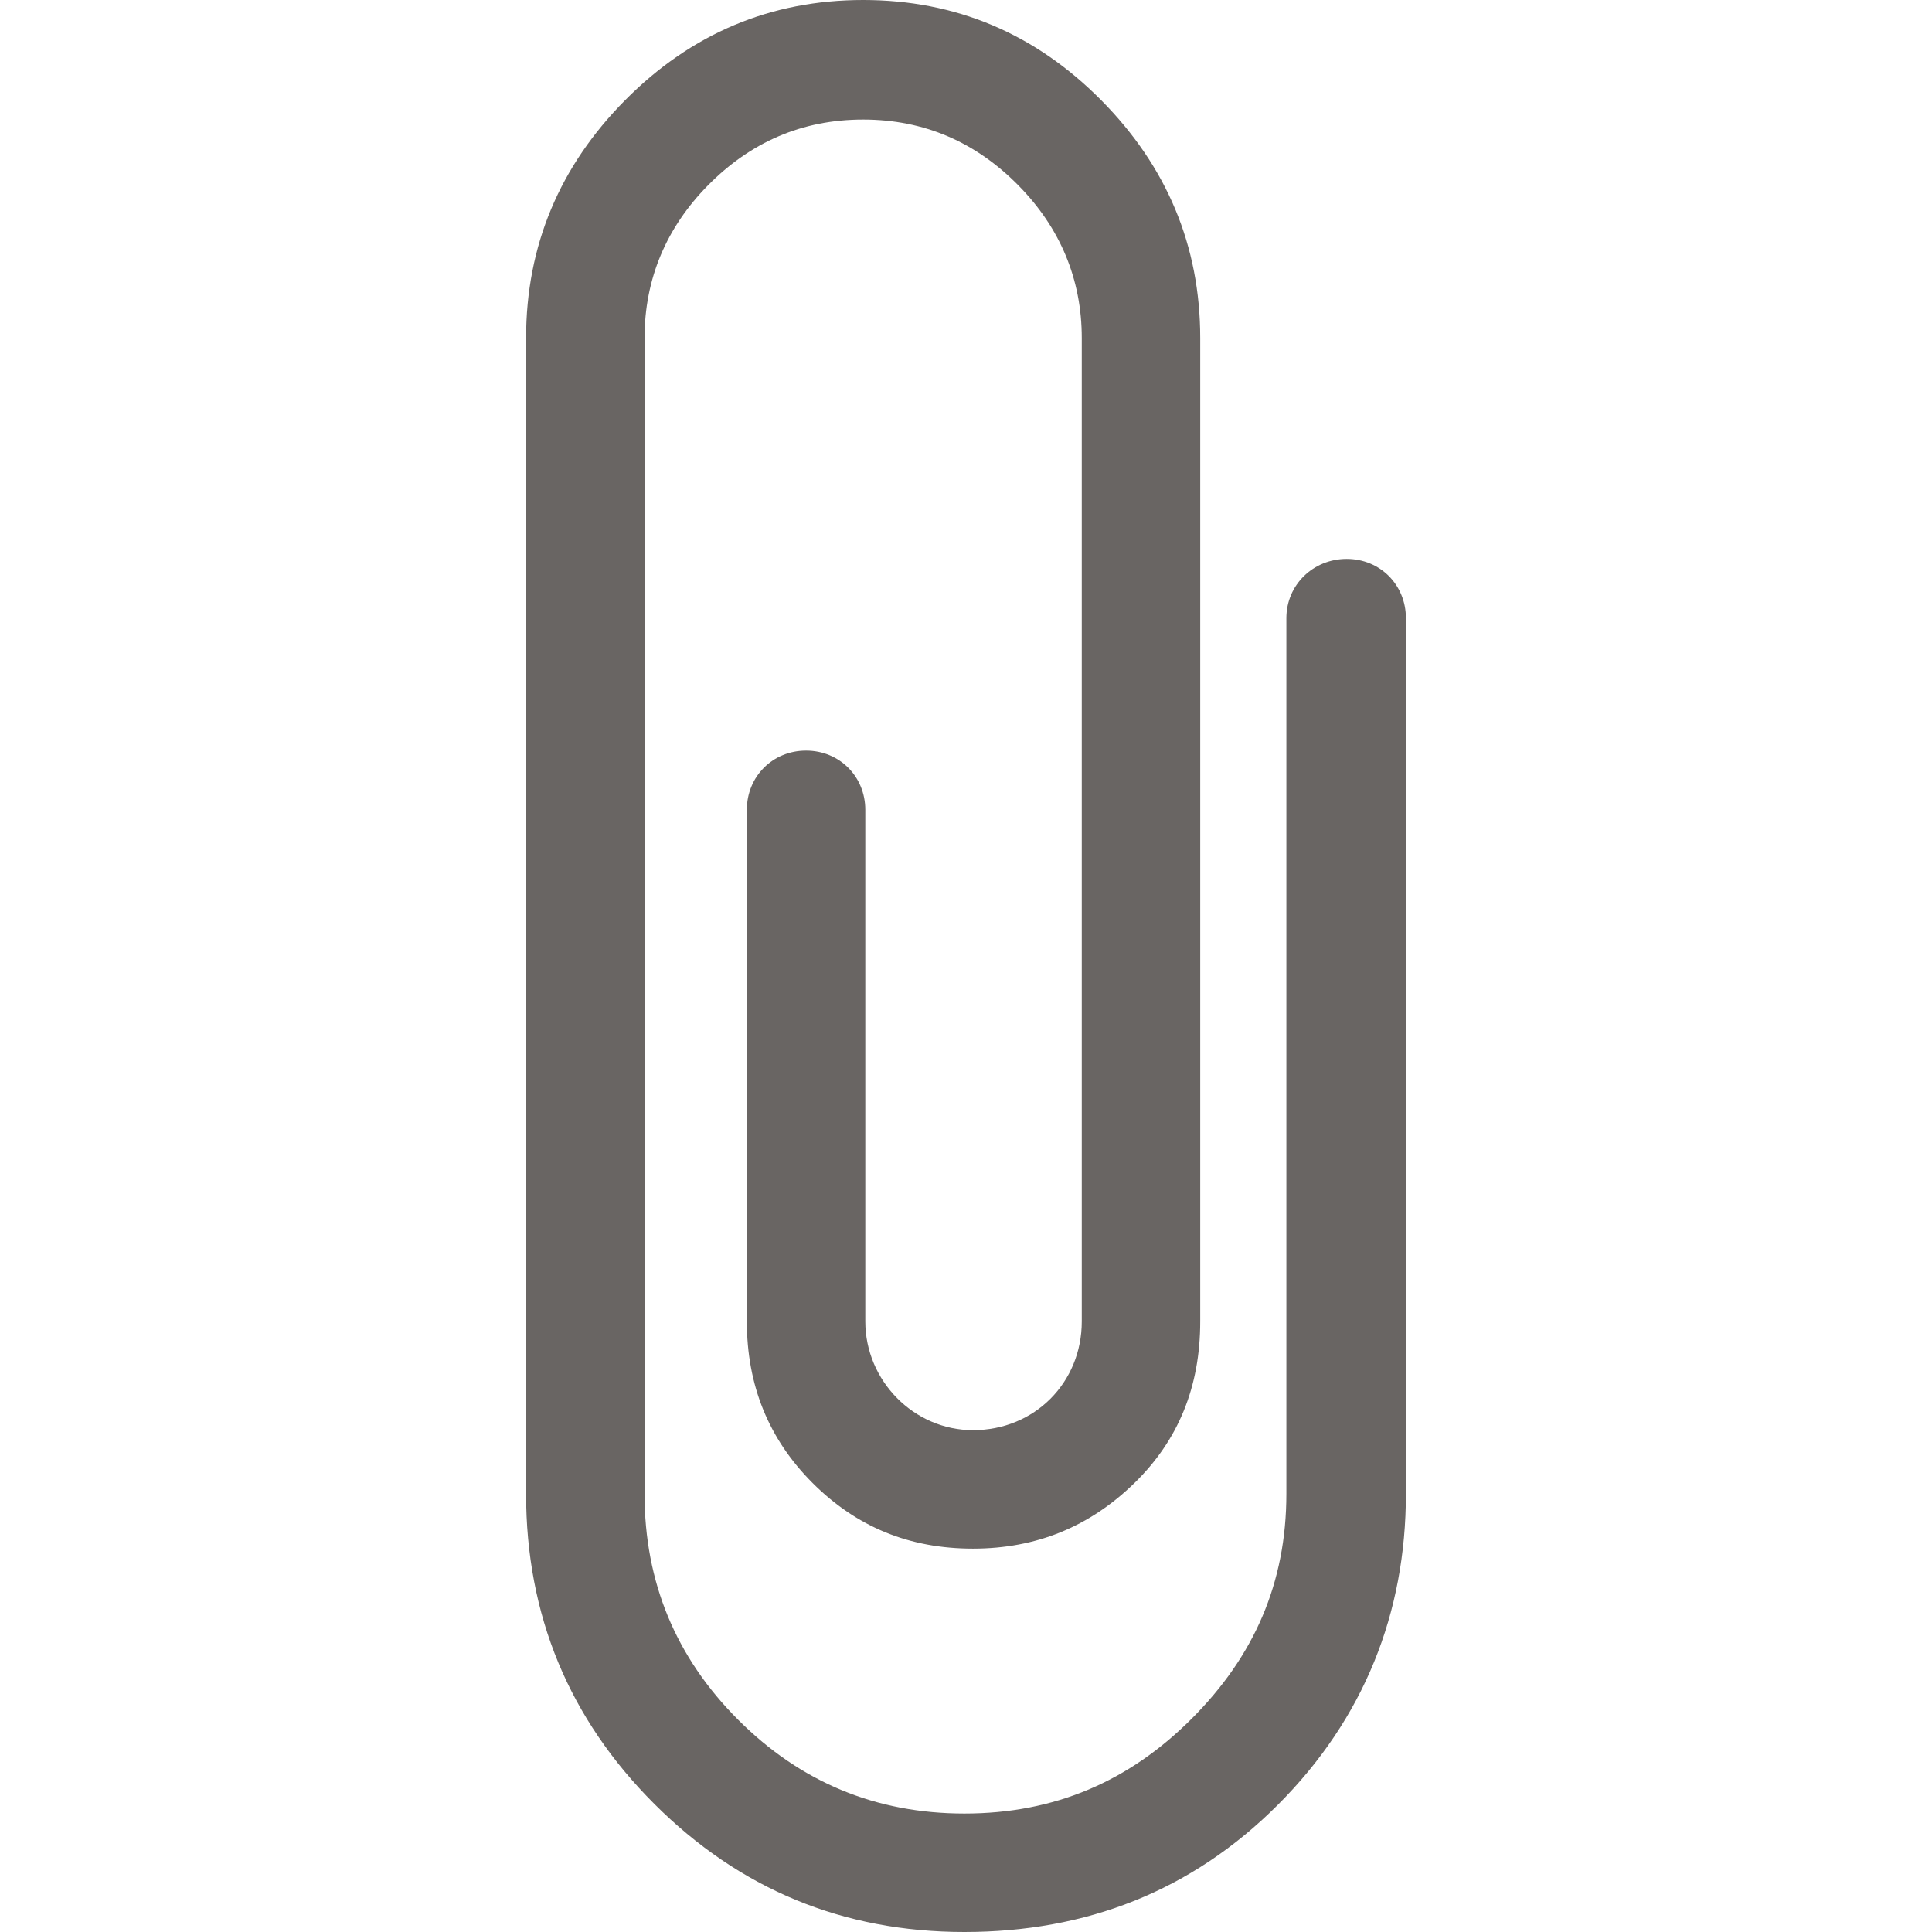
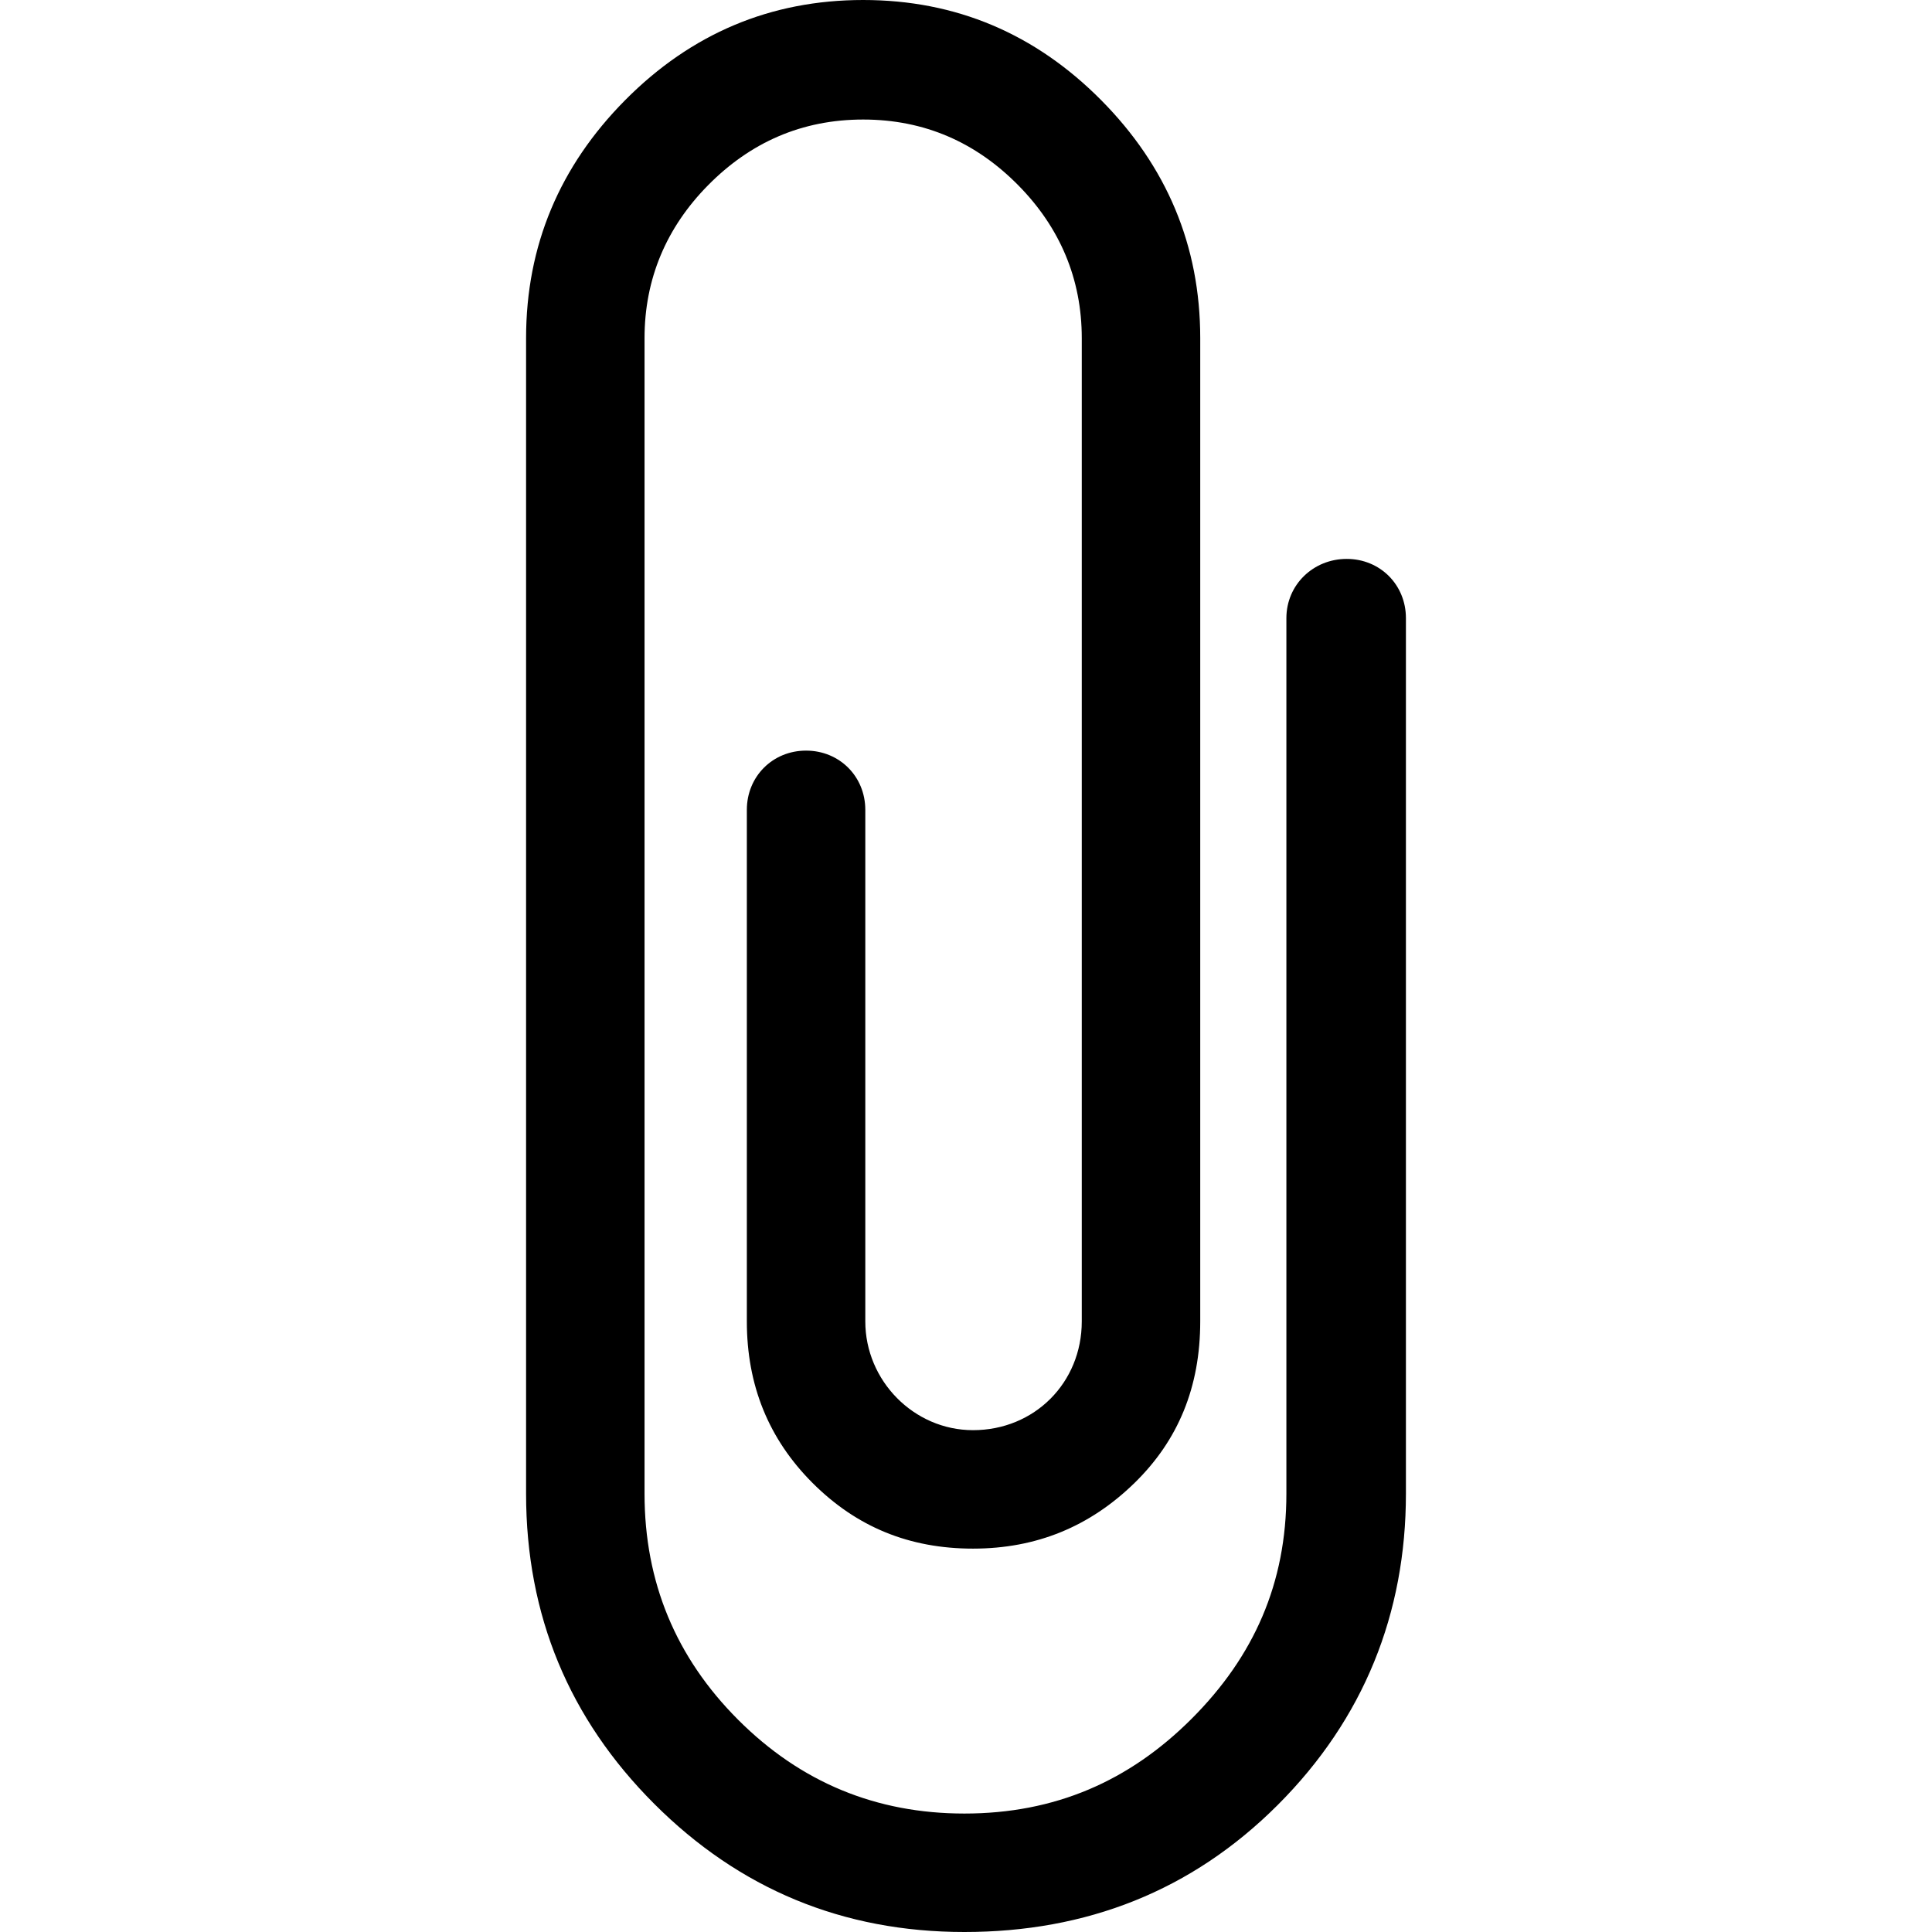
<svg xmlns="http://www.w3.org/2000/svg" version="1.1" id="Capa_1" x="0px" y="0px" width="512px" height="512px" viewBox="0 0 792 792" style="enable-background:new 0 0 792 792;" xml:space="preserve">
  <g>
-     <path d="M552.061,229.118c-13.685,0-24.723,10.595-24.723,24.29v358.911c0,36.646-13.242,66.662-38.851,92.271   s-56.067,38.851-93.146,38.851c-36.204,0-67.105-12.8-92.713-38.408c-25.608-25.607-38.408-56.509-38.408-92.713V476.79v-72.398   V226.029v-85.64v-0.886v-0.885c0-24.28,8.938-45.358,26.051-62.688c17.33-17.546,38.398-26.927,63.573-26.927   c25.166,0,46.244,9.381,63.563,26.927c17.113,17.33,26.052,38.408,26.052,62.688v0.885v1.762v400.427   c0,25.156-19.421,44.586-44.586,44.586c-24.281,0-44.153-20.306-44.153-44.586V331.984c0-13.685-10.596-24.28-24.28-24.28   s-24.28,10.595-24.28,24.28v209.708c0,26.041,8.834,48.117,26.927,66.22c18.102,18.102,39.736,26.927,65.787,26.927   c26.041,0,47.9-9.051,66.219-26.927c17.886-17.452,26.928-39.293,26.928-66.22V139.503v-0.885   c0-37.965-13.798-70.524-40.612-97.564C424.368,13.788,391.809,0,353.844,0c-37.974,0-70.533,13.788-97.573,41.054   c-26.813,27.04-40.611,59.599-40.611,97.564v0.885v86.526v178.363v72.398v135.528c0,49.889,17.659,92.271,52.535,127.146   S345.452,792,395.341,792s93.146-16.773,128.465-52.093c35.318-35.318,52.535-78.576,52.535-127.589V253.408   C576.341,239.713,565.745,229.118,552.061,229.118z" fill="#696563" />
+     <path d="M552.061,229.118c-13.685,0-24.723,10.595-24.723,24.29v358.911c0,36.646-13.242,66.662-38.851,92.271   s-56.067,38.851-93.146,38.851c-36.204,0-67.105-12.8-92.713-38.408c-25.608-25.607-38.408-56.509-38.408-92.713V476.79v-72.398   V226.029v-85.64v-0.886v-0.885c0-24.28,8.938-45.358,26.051-62.688c17.33-17.546,38.398-26.927,63.573-26.927   c25.166,0,46.244,9.381,63.563,26.927c17.113,17.33,26.052,38.408,26.052,62.688v0.885v1.762v400.427   c0,25.156-19.421,44.586-44.586,44.586c-24.281,0-44.153-20.306-44.153-44.586V331.984c0-13.685-10.596-24.28-24.28-24.28   s-24.28,10.595-24.28,24.28v209.708c0,26.041,8.834,48.117,26.927,66.22c18.102,18.102,39.736,26.927,65.787,26.927   c26.041,0,47.9-9.051,66.219-26.927c17.886-17.452,26.928-39.293,26.928-66.22V139.503v-0.885   c0-37.965-13.798-70.524-40.612-97.564C424.368,13.788,391.809,0,353.844,0c-37.974,0-70.533,13.788-97.573,41.054   c-26.813,27.04-40.611,59.599-40.611,97.564v0.885v86.526v178.363v72.398v135.528c0,49.889,17.659,92.271,52.535,127.146   S345.452,792,395.341,792s93.146-16.773,128.465-52.093c35.318-35.318,52.535-78.576,52.535-127.589V253.408   C576.341,239.713,565.745,229.118,552.061,229.118z" />
  </g>
  <g>
</g>
  <g>
</g>
  <g>
</g>
  <g>
</g>
  <g>
</g>
  <g>
</g>
  <g>
</g>
  <g>
</g>
  <g>
</g>
  <g>
</g>
  <g>
</g>
  <g>
</g>
  <g>
</g>
  <g>
</g>
  <g>
</g>
</svg>
